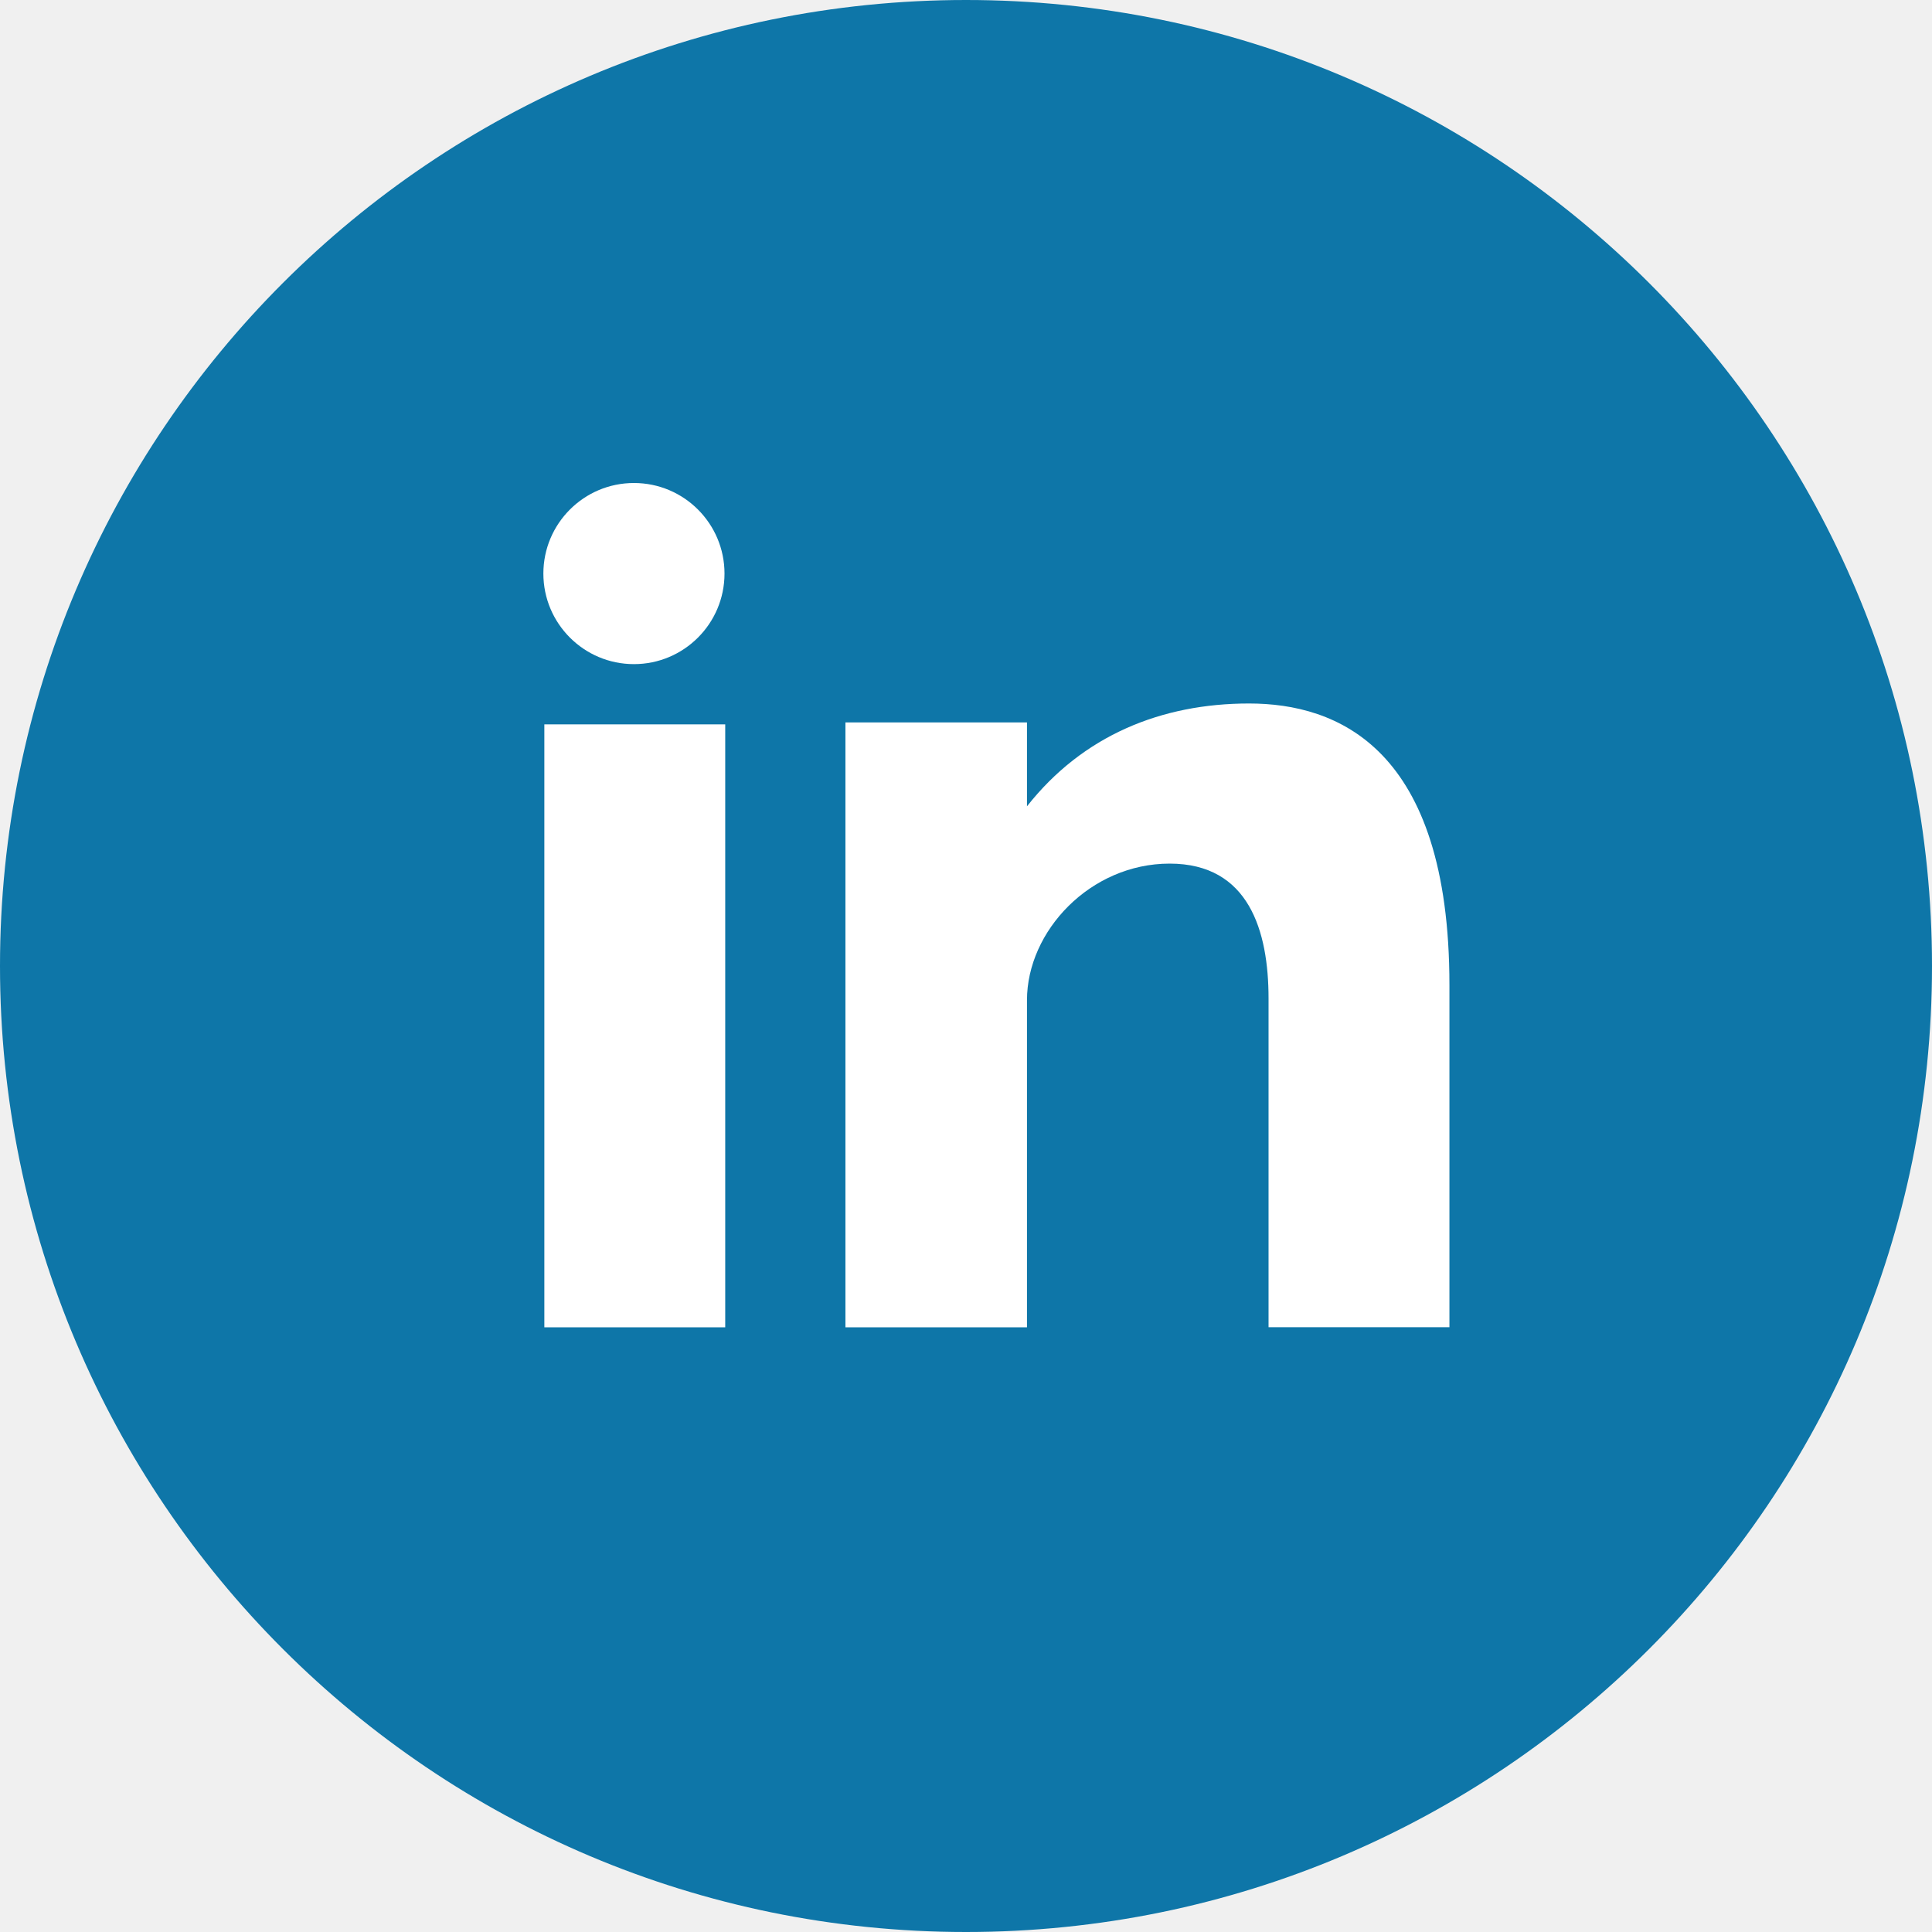
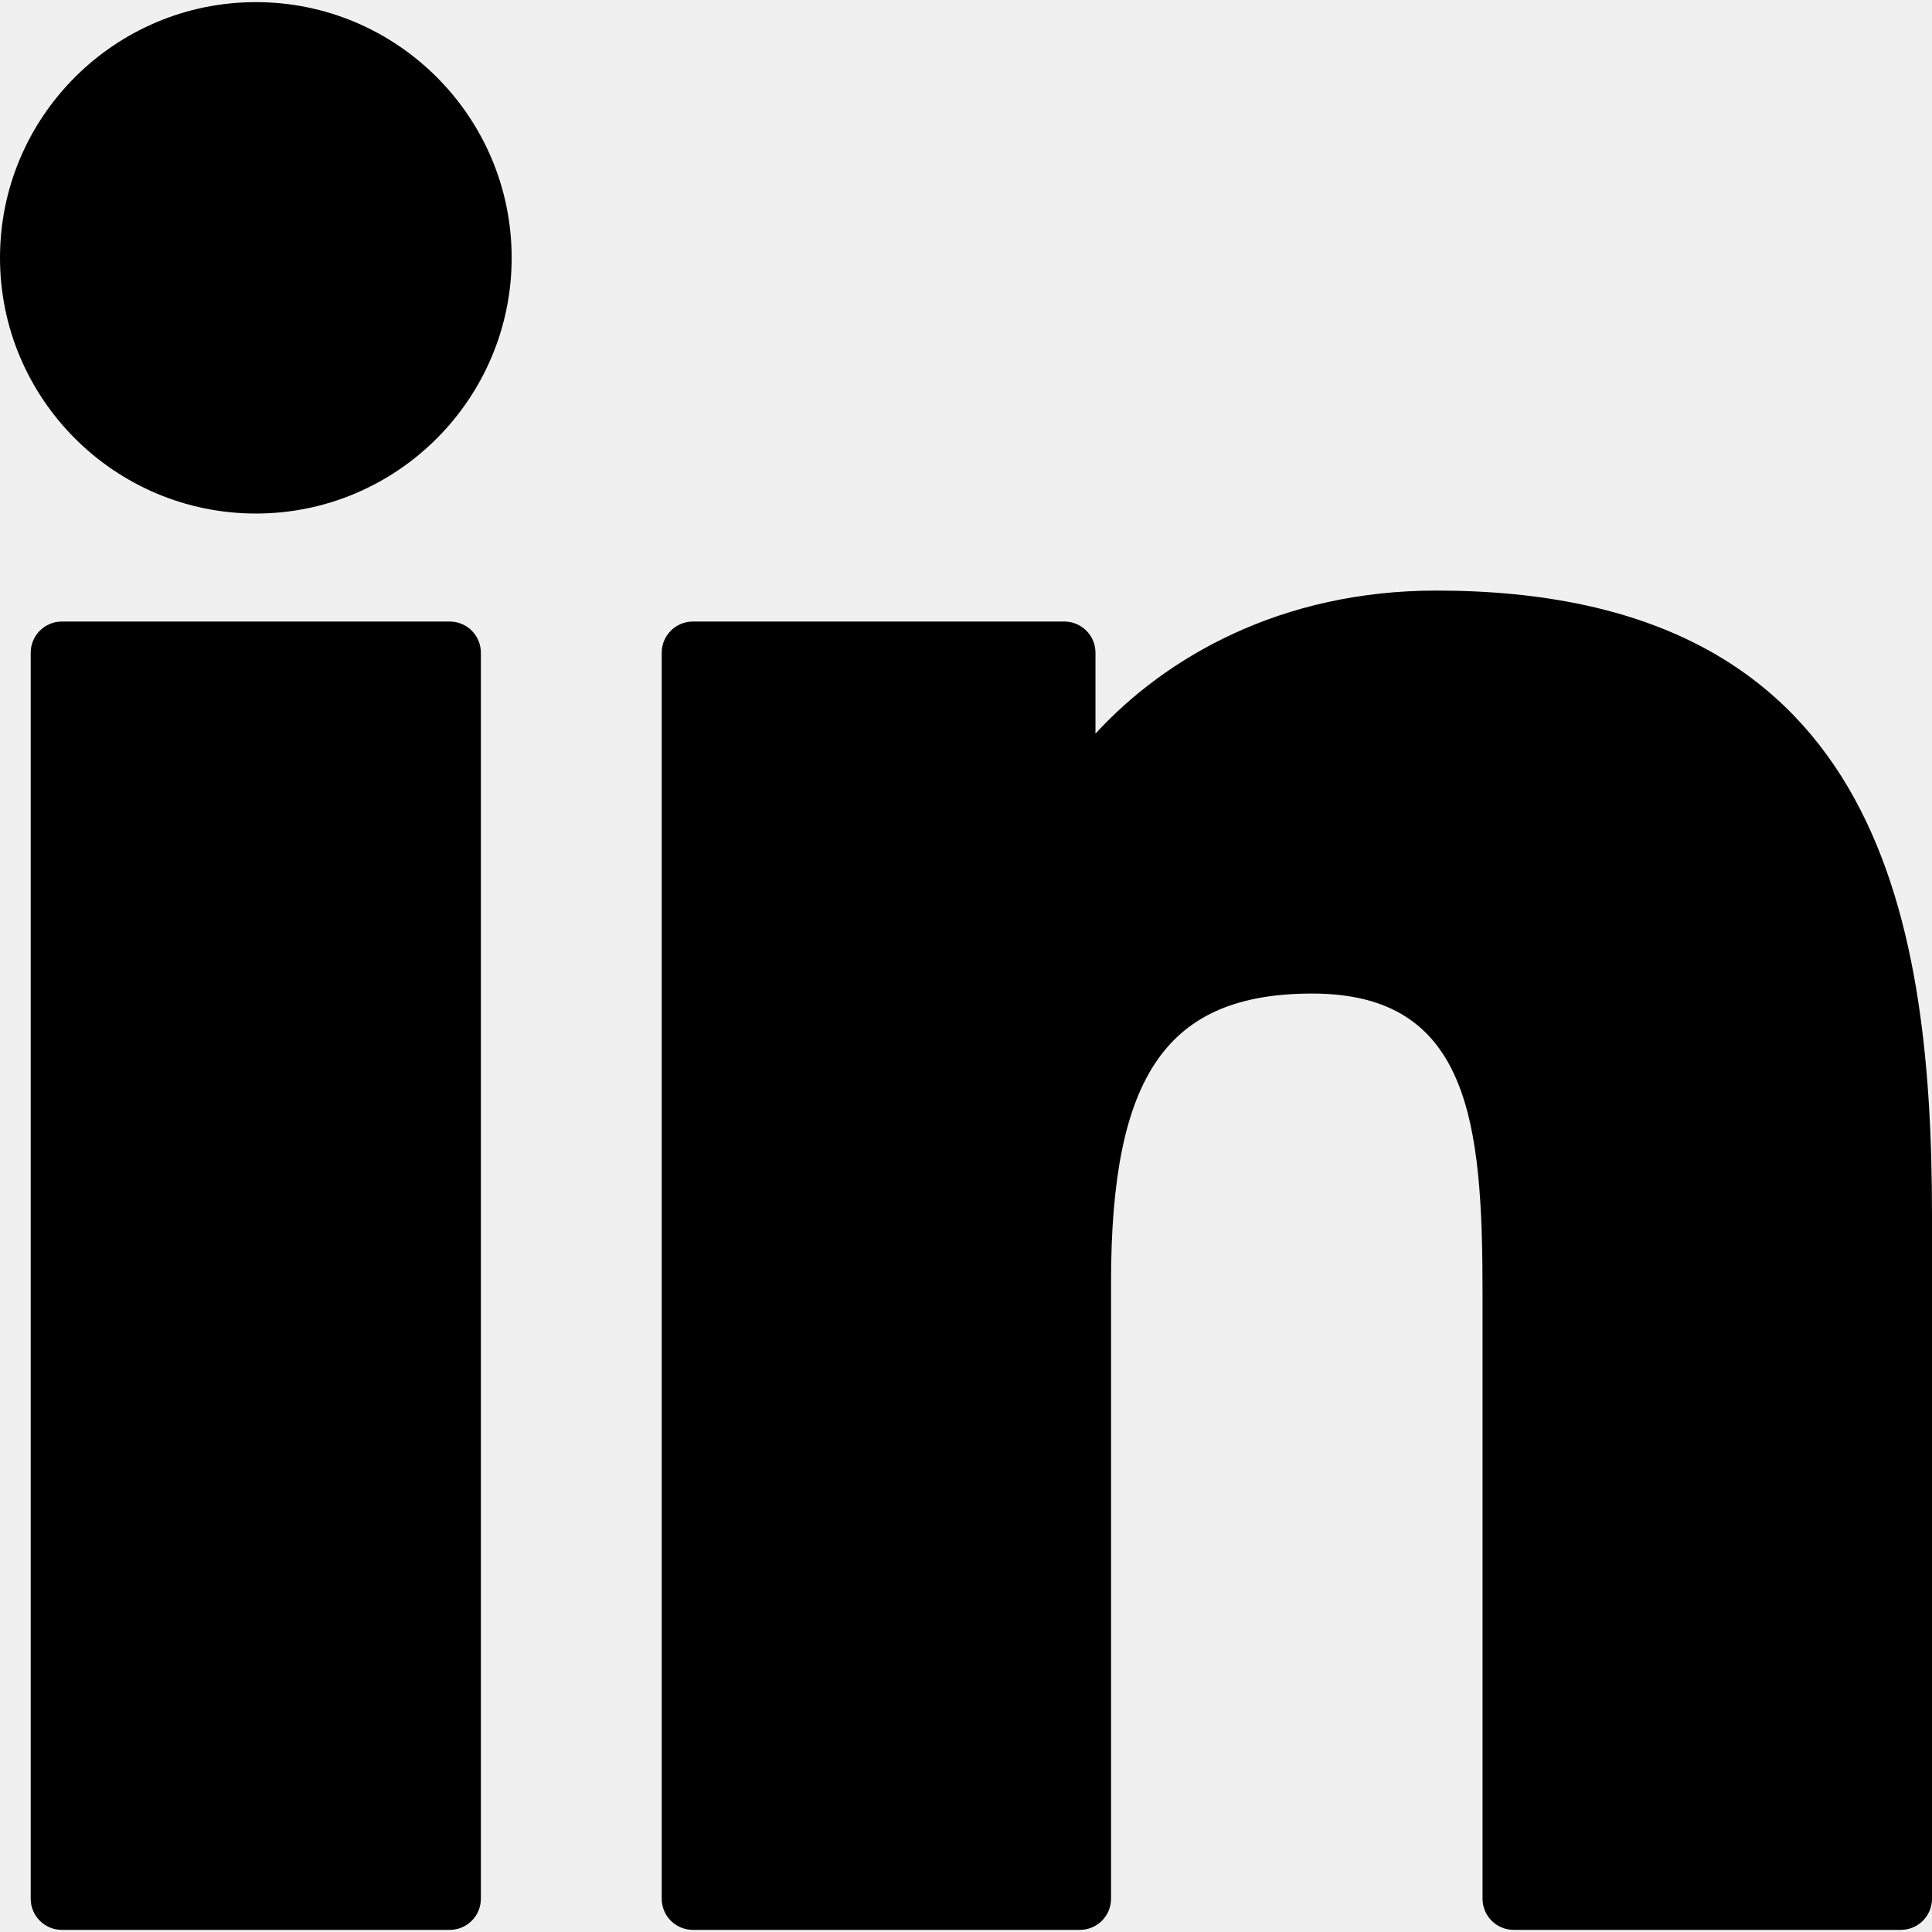
- <svg xmlns="http://www.w3.org/2000/svg" height="800px" width="800px" version="1.1" id="Layer_1" viewBox="0 0 291.319 291.319" xml:space="preserve">
-   <g>
-     <path style="fill:#0E76A8;" d="M145.659,0c80.45,0,145.66,65.219,145.66,145.66s-65.21,145.659-145.66,145.659S0,226.1,0,145.66   S65.21,0,145.659,0z" />
-     <path style="fill:#FFFFFF;" d="M82.079,200.136h27.275v-90.91H82.079V200.136z M188.338,106.077   c-13.237,0-25.081,4.834-33.483,15.504v-12.654H127.48v91.21h27.375v-49.324c0-10.424,9.55-20.593,21.512-20.593   s14.912,10.169,14.912,20.338v49.57h27.275v-51.6C218.553,112.686,201.584,106.077,188.338,106.077z M95.589,100.141   c7.538,0,13.656-6.118,13.656-13.656S103.127,72.83,95.589,72.83s-13.656,6.118-13.656,13.656S88.051,100.141,95.589,100.141z" />
+ <svg xmlns="http://www.w3.org/2000/svg" fill="#000000" height="800px" width="800px" version="1.1" id="Layer_1" viewBox="0 0 310 310" xml:space="preserve">
+   <g id="XMLID_801_">
+     <path id="XMLID_802_" d="M72.16,99.73H9.927c-2.762,0-5,2.239-5,5v199.928c0,2.762,2.238,5,5,5H72.16c2.762,0,5-2.238,5-5V104.73   C77.16,101.969,74.922,99.73,72.16,99.73z" />
+     <path id="XMLID_803_" d="M41.066,0.341C18.422,0.341,0,18.743,0,41.362C0,63.991,18.422,82.4,41.066,82.4   c22.626,0,41.033-18.41,41.033-41.038C82.1,18.743,63.692,0.341,41.066,0.341z" />
+     <path id="XMLID_804_" d="M230.454,94.761c-24.995,0-43.472,10.745-54.679,22.954V104.73c0-2.761-2.238-5-5-5h-59.599   c-2.762,0-5,2.239-5,5v199.928c0,2.762,2.238,5,5,5h62.097c2.762,0,5-2.238,5-5v-98.918c0-33.333,9.054-46.319,32.29-46.319   c25.306,0,27.317,20.818,27.317,48.034v97.204c0,2.762,2.238,5,5,5H305c2.762,0,5-2.238,5-5V194.995   C310,145.43,300.549,94.761,230.454,94.761z" />
  </g>
</svg>
